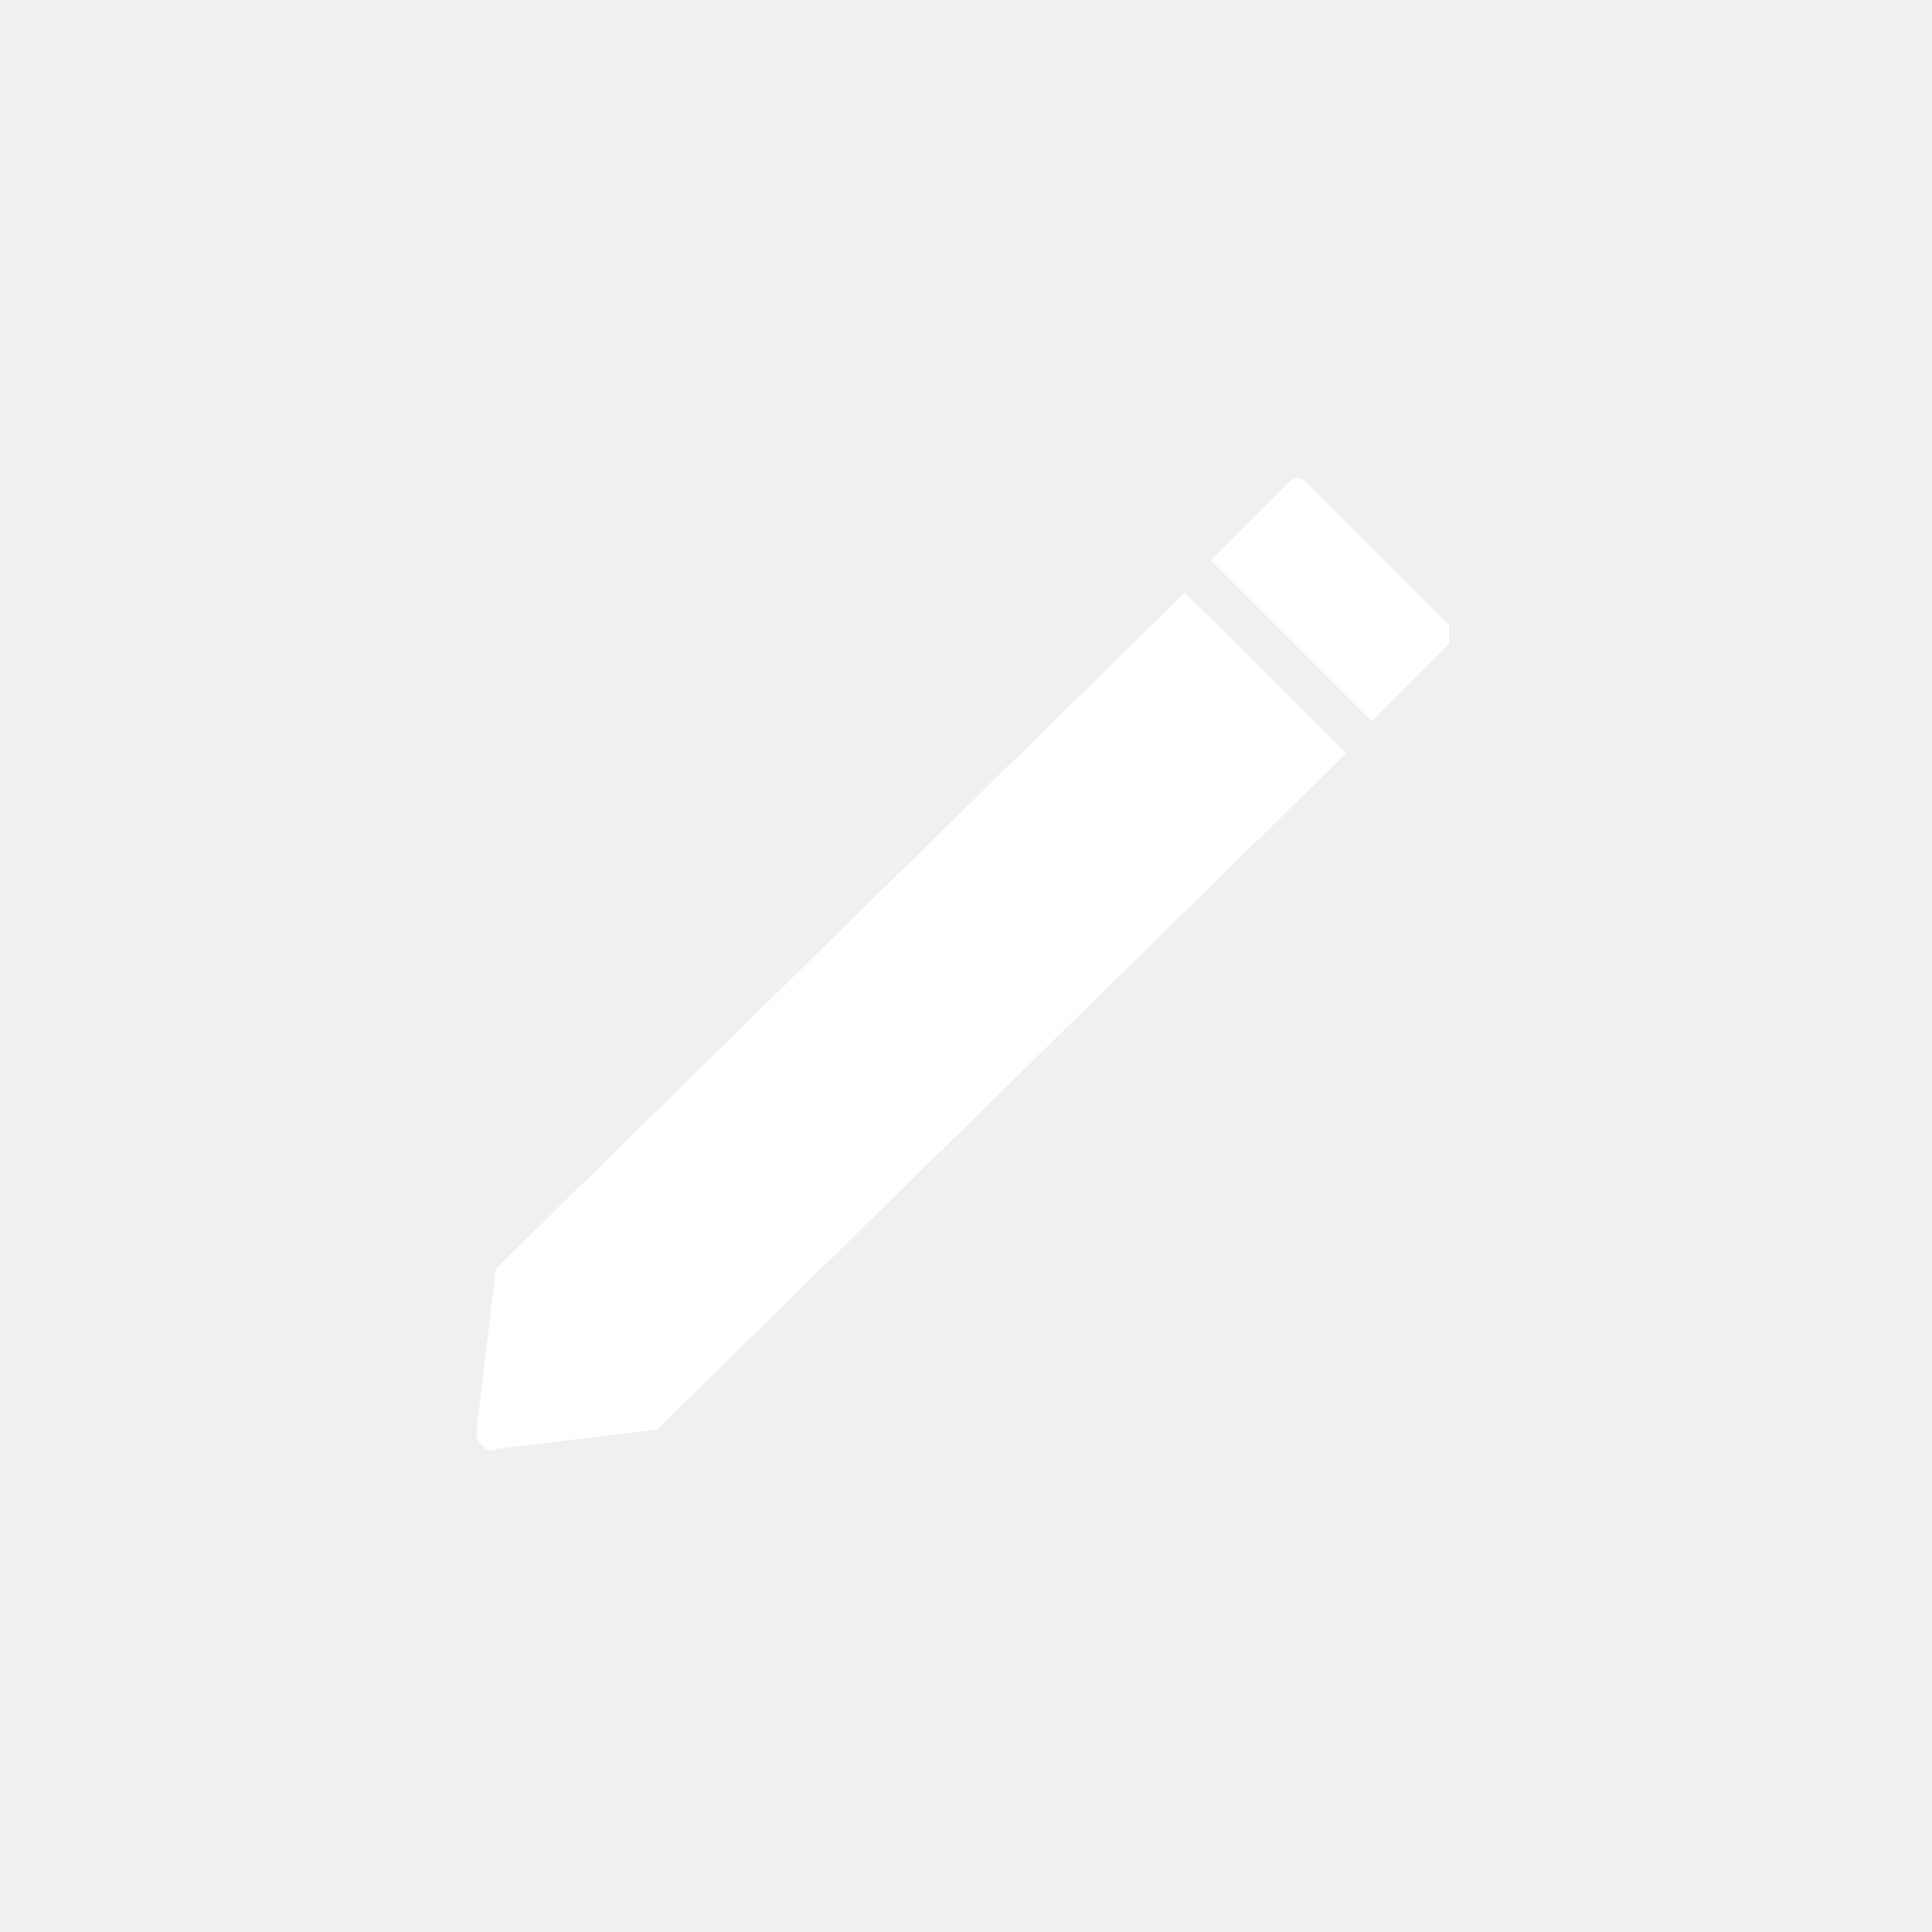
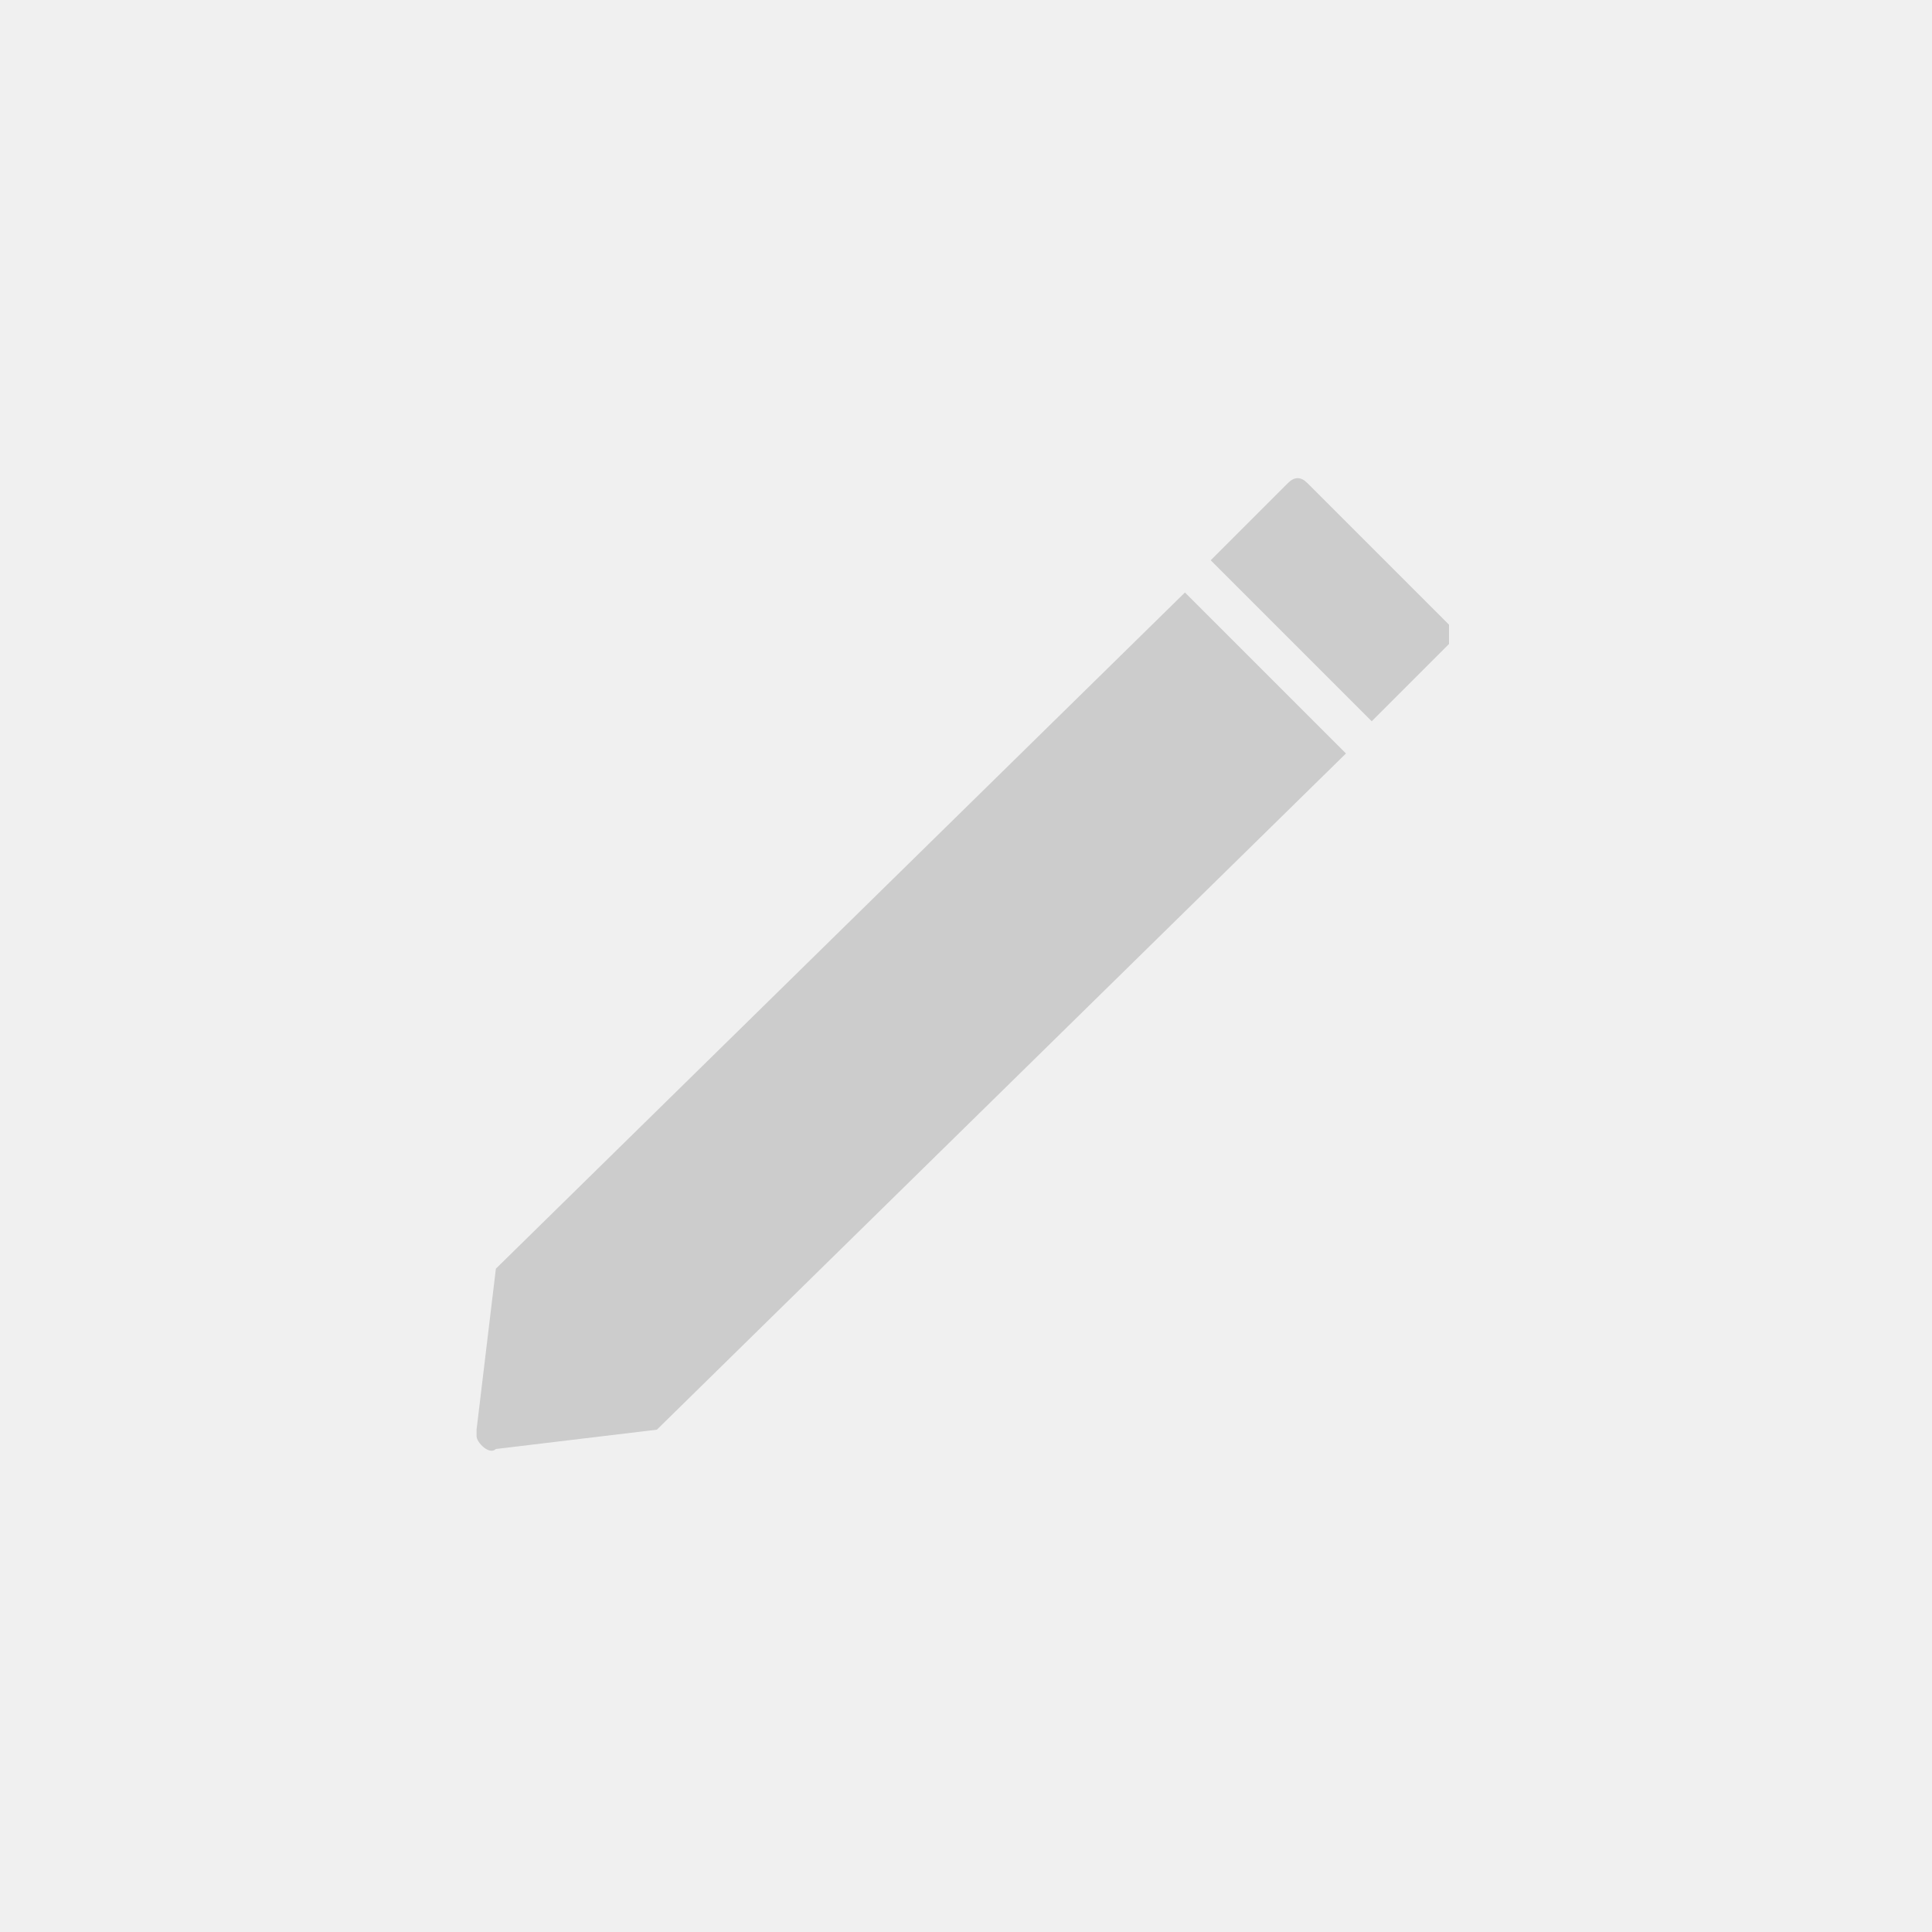
<svg xmlns="http://www.w3.org/2000/svg" version="1.1" id="Capa_1" x="0px" y="0px" viewBox="0 0 30 30" style="enable-background:new 0 0 30 30;" xml:space="preserve">
  <style type="text/css">
- 	.st0{fill:#FFFFFF;}
+ 	.st0{fill:#cccccc;}
</style>
  <path class="st0" d="M18.4,9.2l2.5,2.5L10.2,22.2l-2.5,0.3c-0.1,0.1-0.3-0.1-0.3-0.2v-0.1l0.3-2.5L18.4,9.2z M22.5,9.7l-2.2-2.2  c-0.1-0.1-0.2-0.1-0.3,0l-1.2,1.2l2.5,2.5l1.2-1.2C22.5,9.9,22.5,9.8,22.5,9.7L22.5,9.7L22.5,9.7z" />
</svg>
